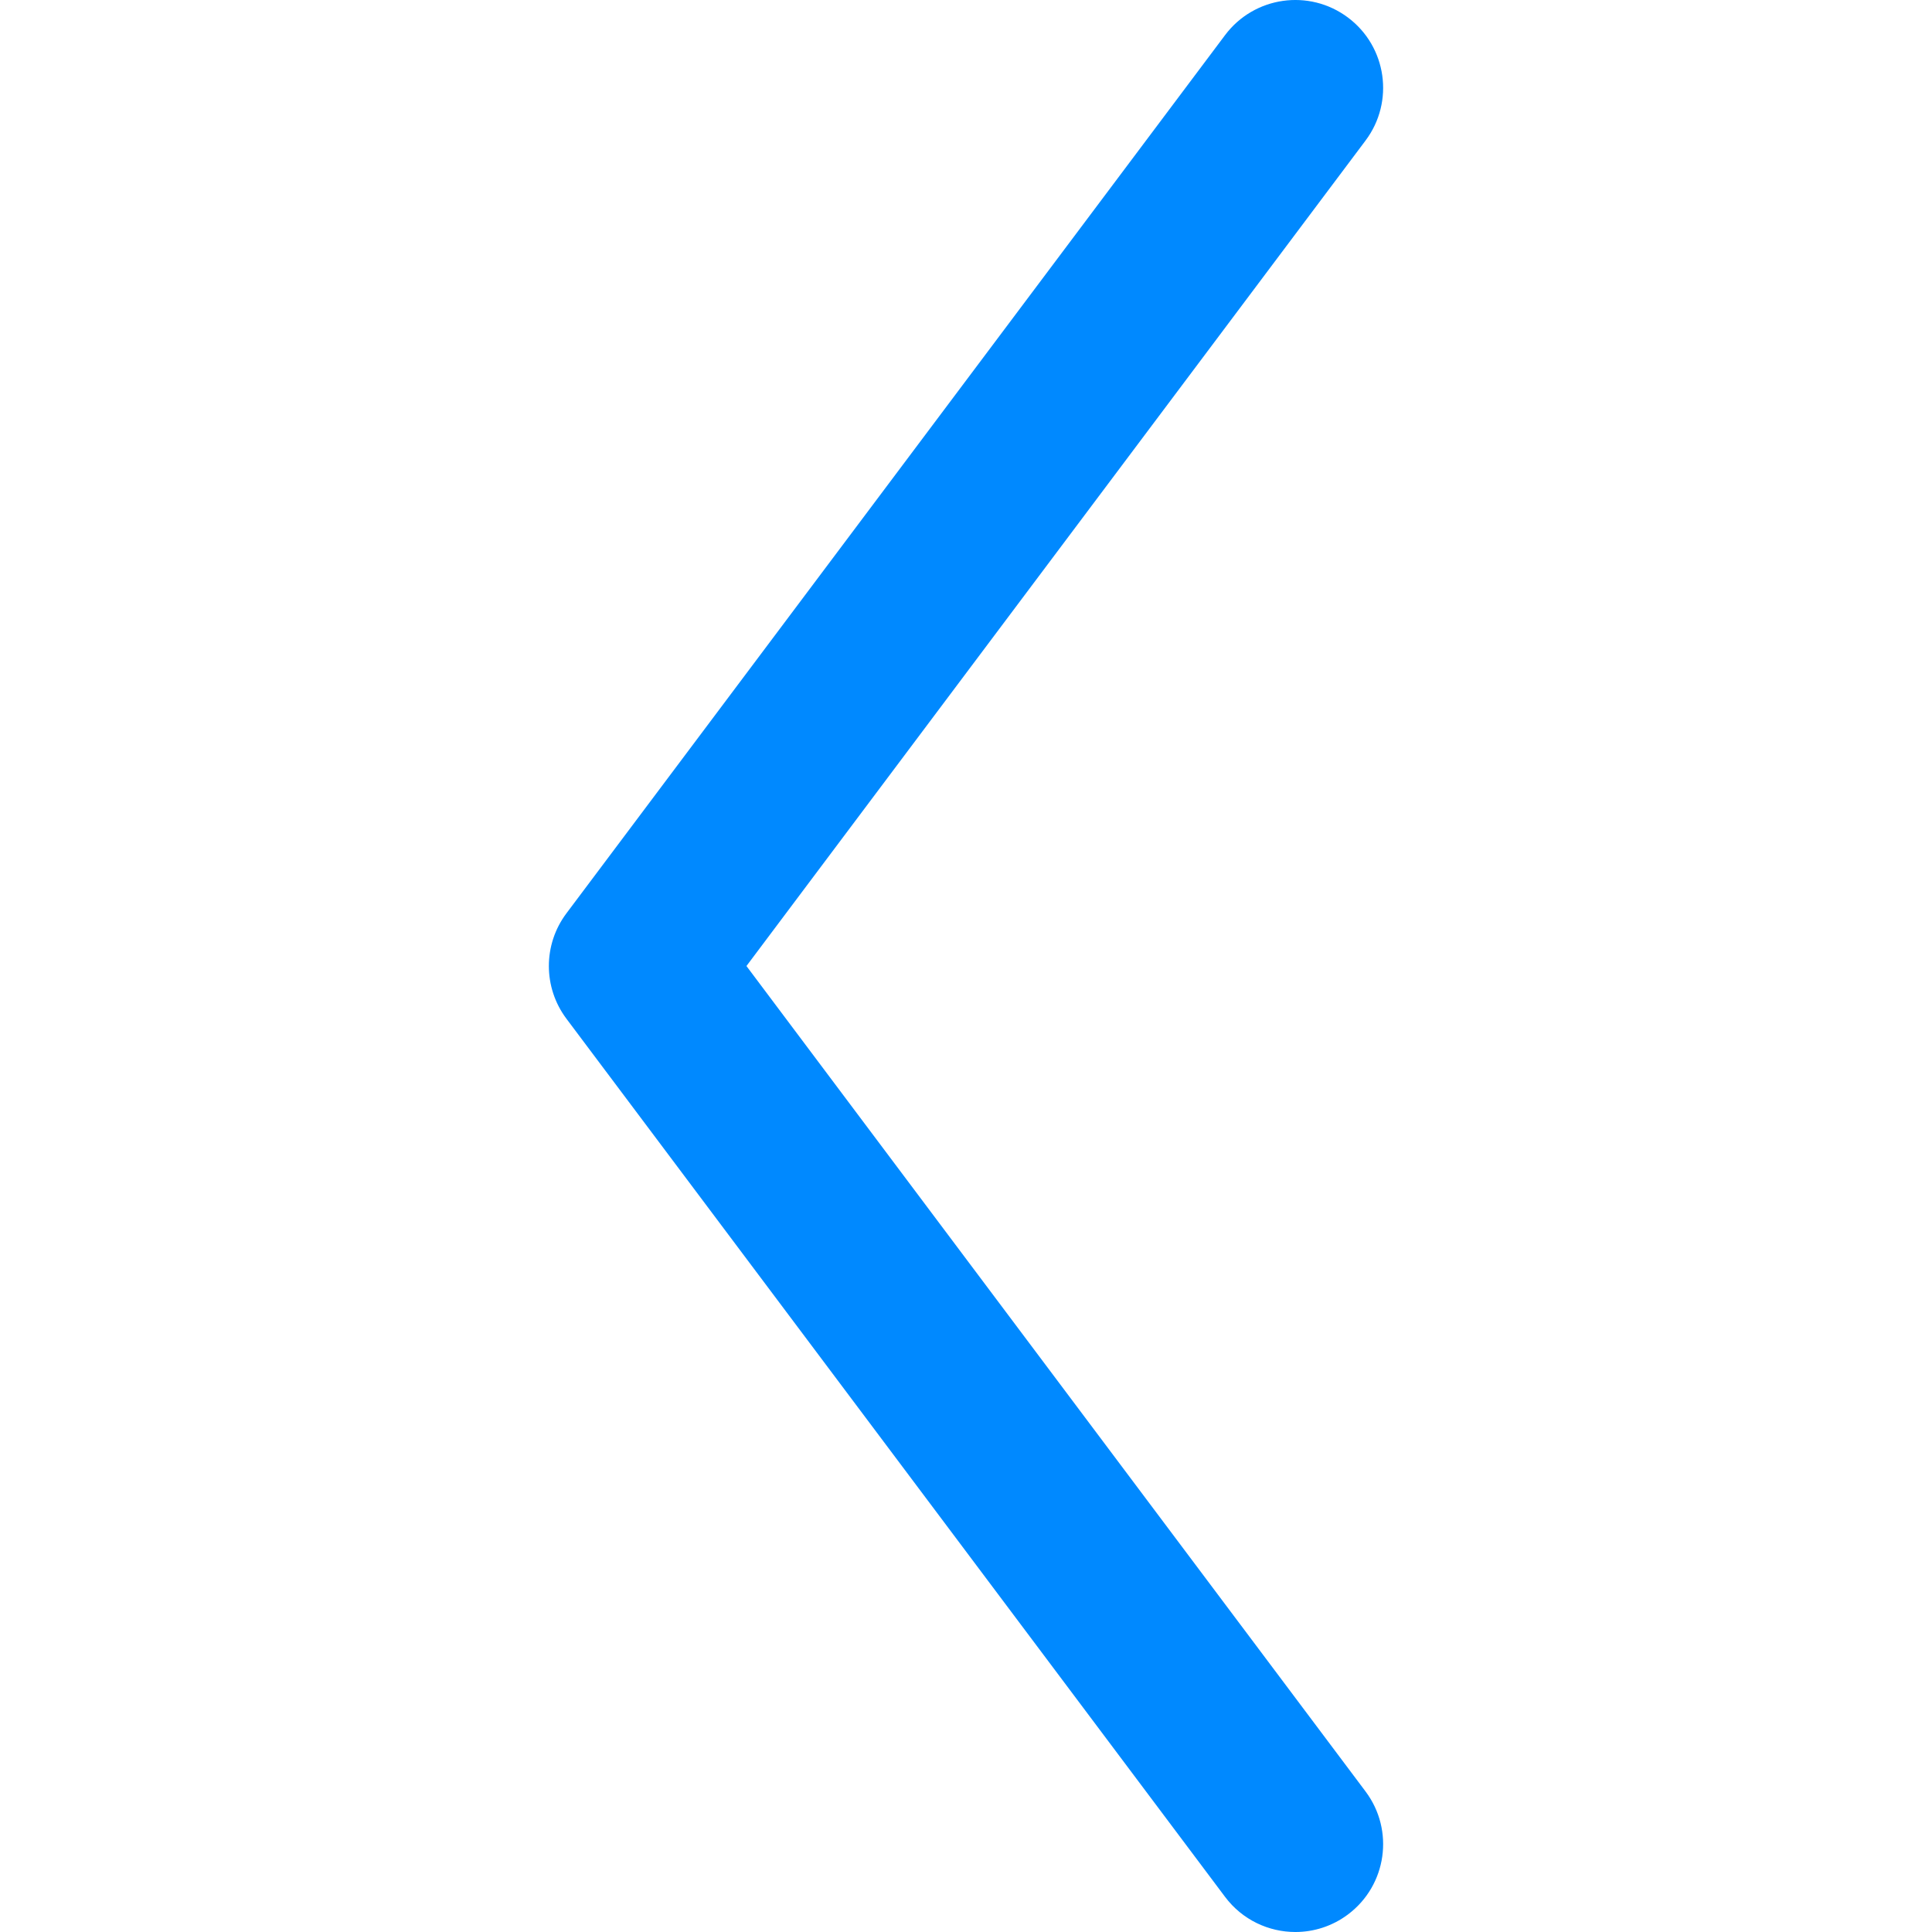
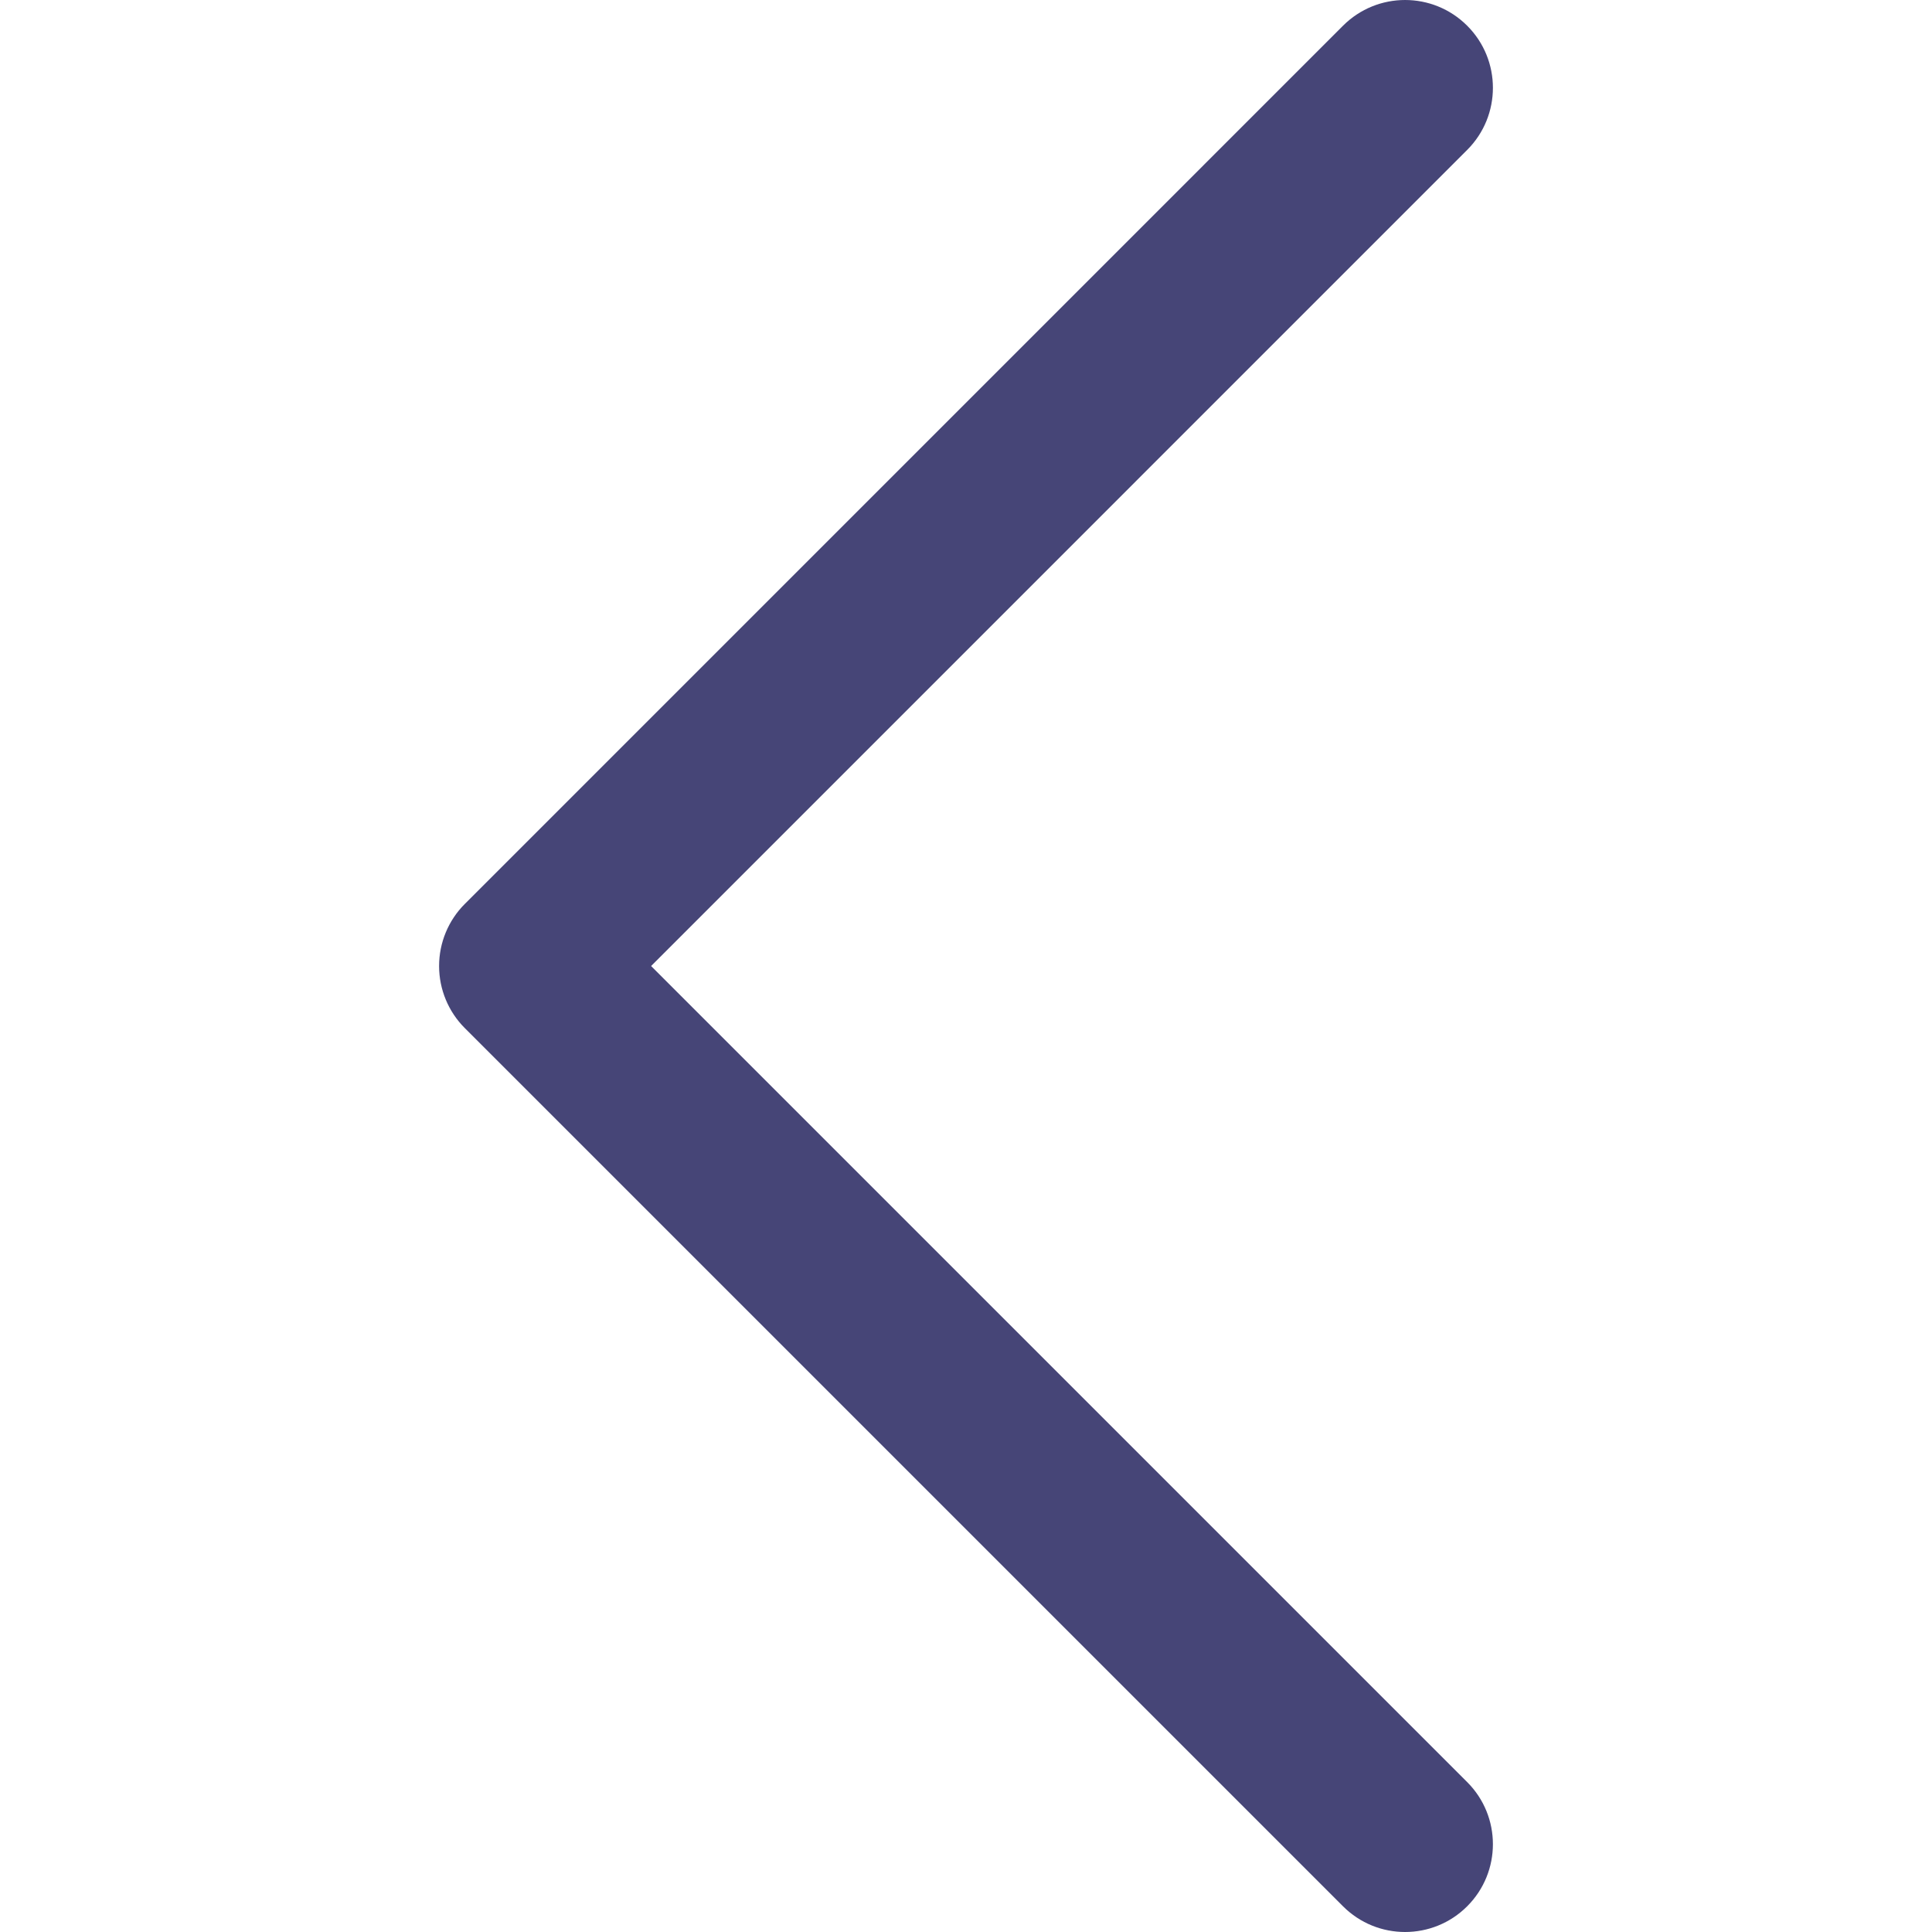
<svg xmlns="http://www.w3.org/2000/svg" version="1.1" id="Layer_1" x="0px" y="0px" viewBox="0 0 511.999 511.999" style="enable-background:new 0 0 511.999 511.999;" xml:space="preserve">
-   <path style="fill:#0089FF;" d="M361.889,474.762L197.817,256.006L361.889,37.237c7.713-10.283,5.627-24.871-4.655-32.582  c-10.282-7.713-24.871-5.626-32.582,4.655L150.109,242.042c-6.206,8.274-6.206,19.653,0,27.927l174.544,232.72  c4.572,6.097,11.56,9.311,18.637,9.311c4.858,0,9.759-1.517,13.945-4.656C367.518,499.631,369.602,485.044,361.889,474.762z" />
+   <path style="fill:#464577;" d="M172.548,256.005L388.82,39.729c9.089-9.089,9.089-23.824,0-32.912s-23.824-9.089-32.912,0.002  L123.18,239.551c-4.366,4.363-6.817,10.282-6.817,16.454c0,6.173,2.453,12.093,6.817,16.457l232.727,232.721  c4.543,4.544,10.499,6.816,16.455,6.816s11.913-2.271,16.457-6.817c9.089-9.089,9.089-23.824,0-32.912L172.548,256.005z" />
  <g>
</g>
  <g>
</g>
  <g>
</g>
  <g>
</g>
  <g>
</g>
  <g>
</g>
  <g>
</g>
  <g>
</g>
  <g>
</g>
  <g>
</g>
  <g>
</g>
  <g>
</g>
  <g>
</g>
  <g>
</g>
  <g>
</g>
</svg>
